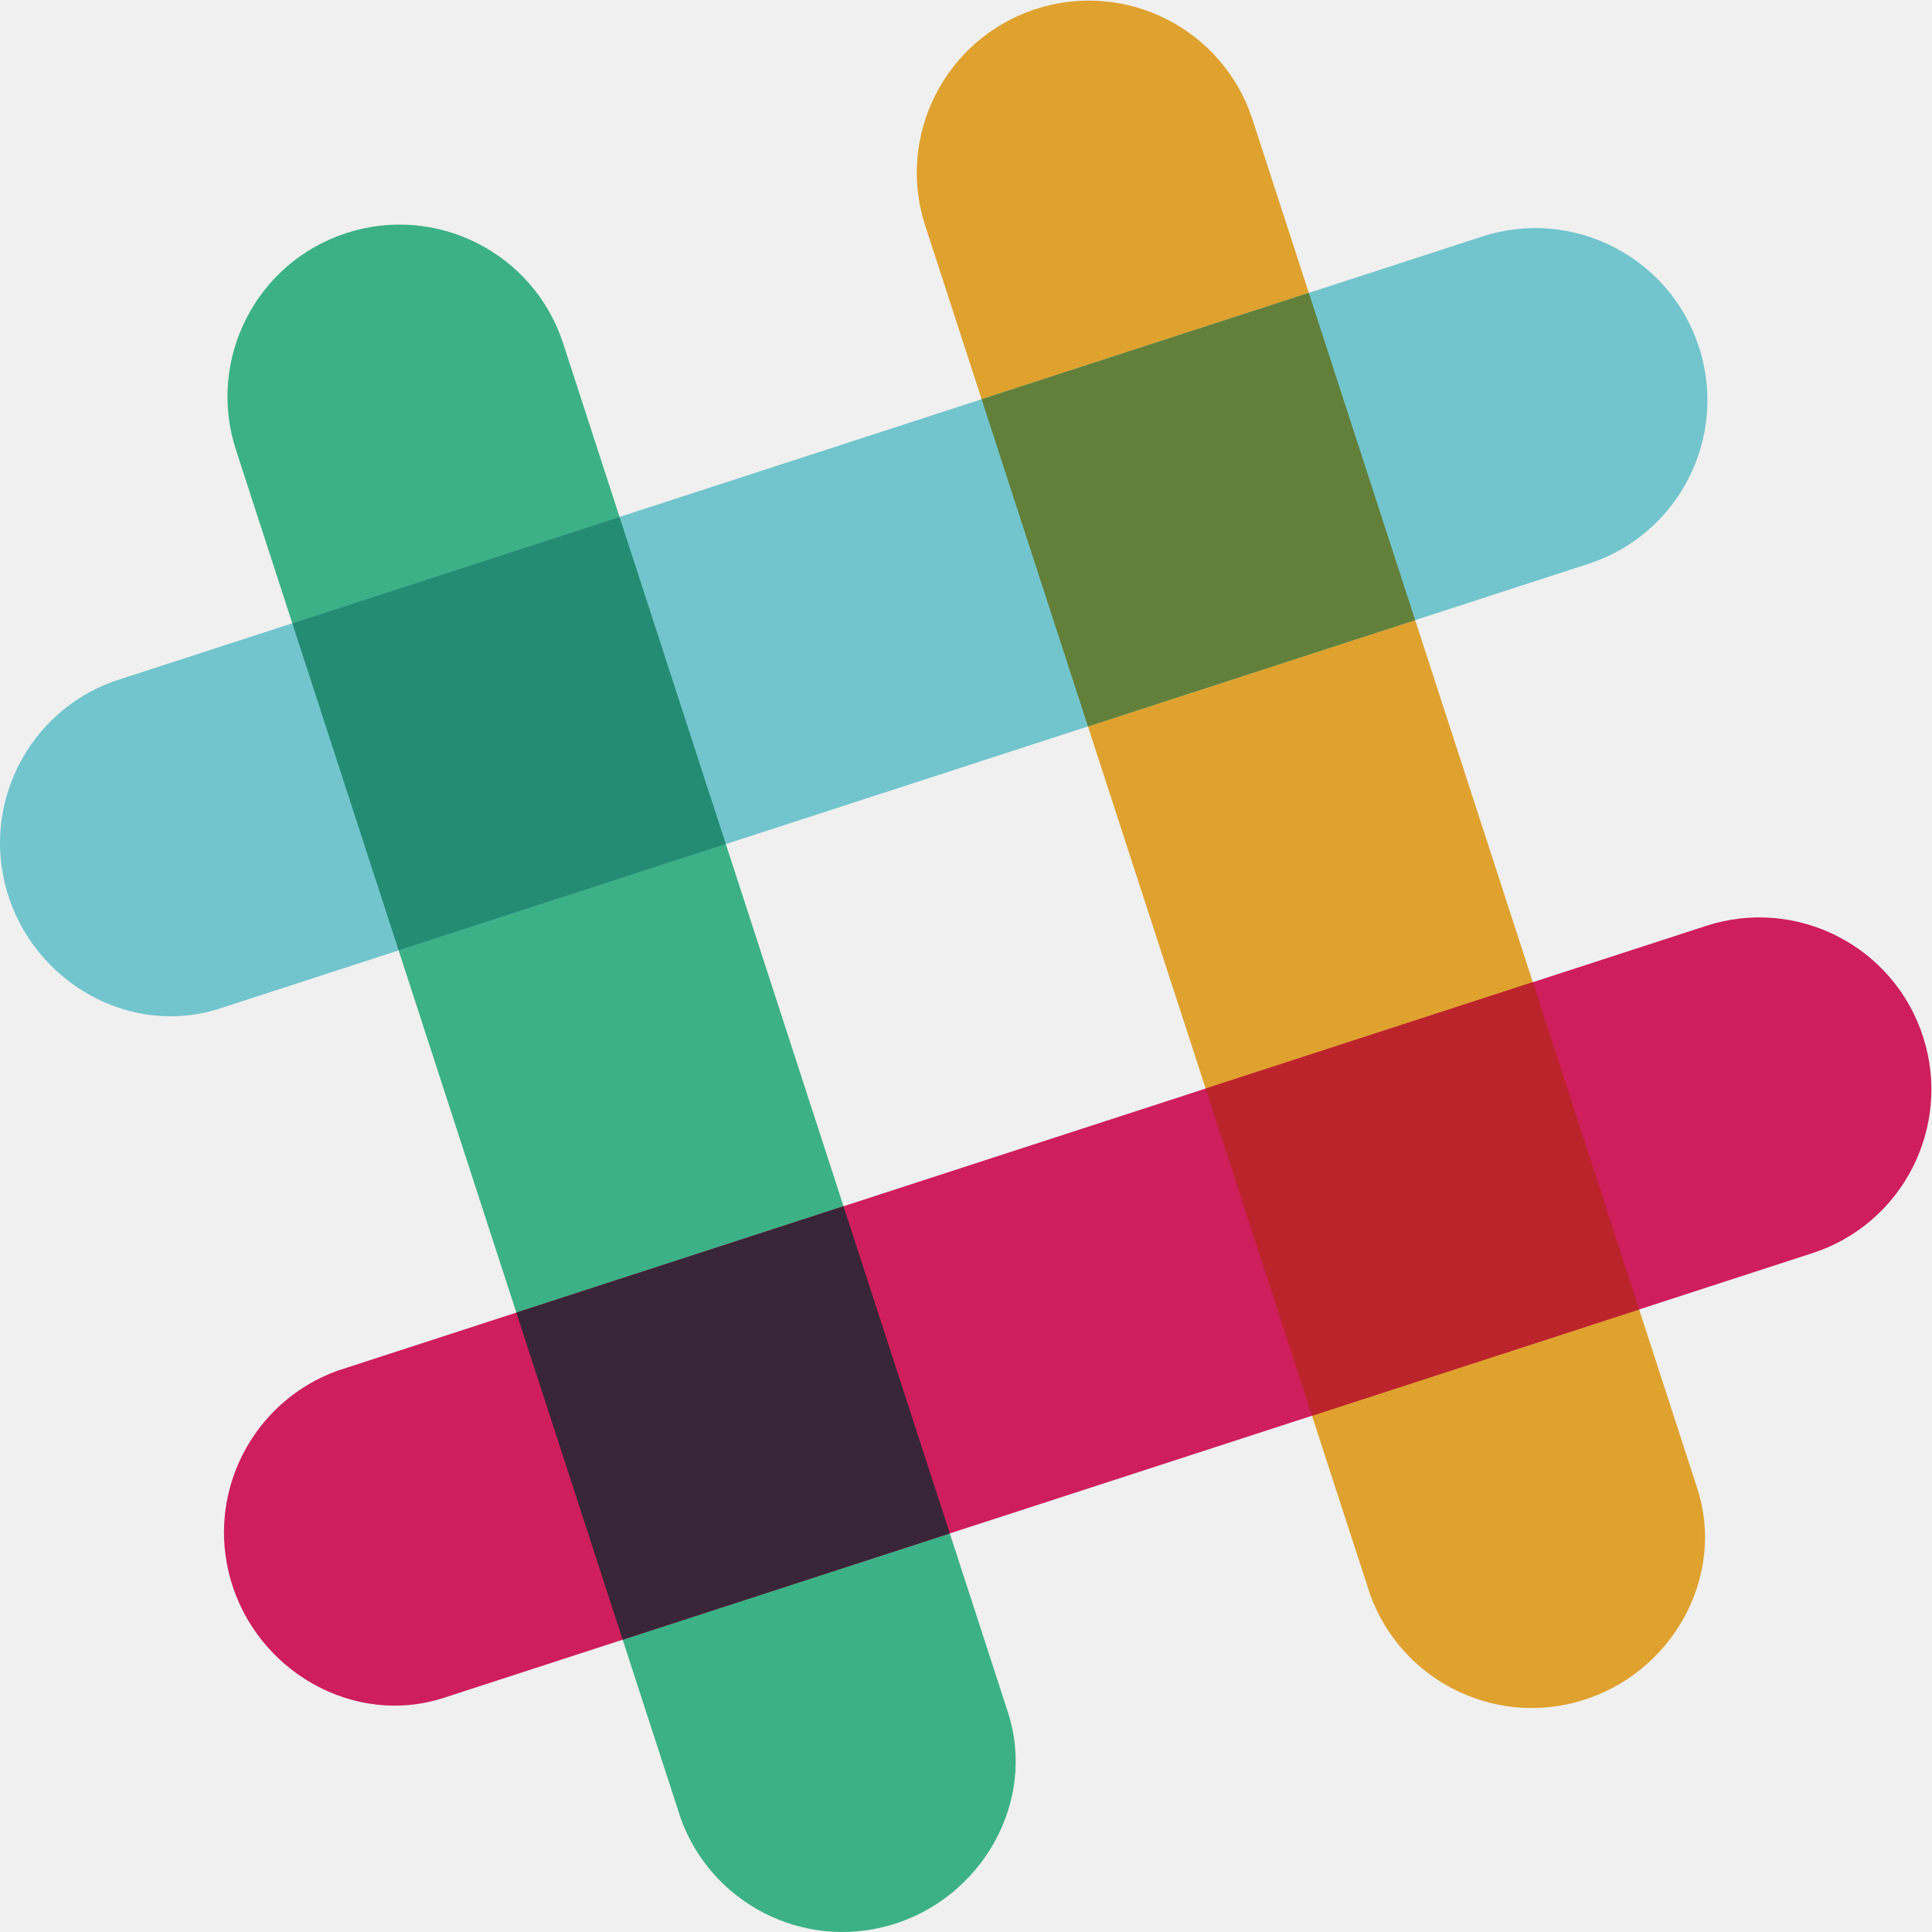
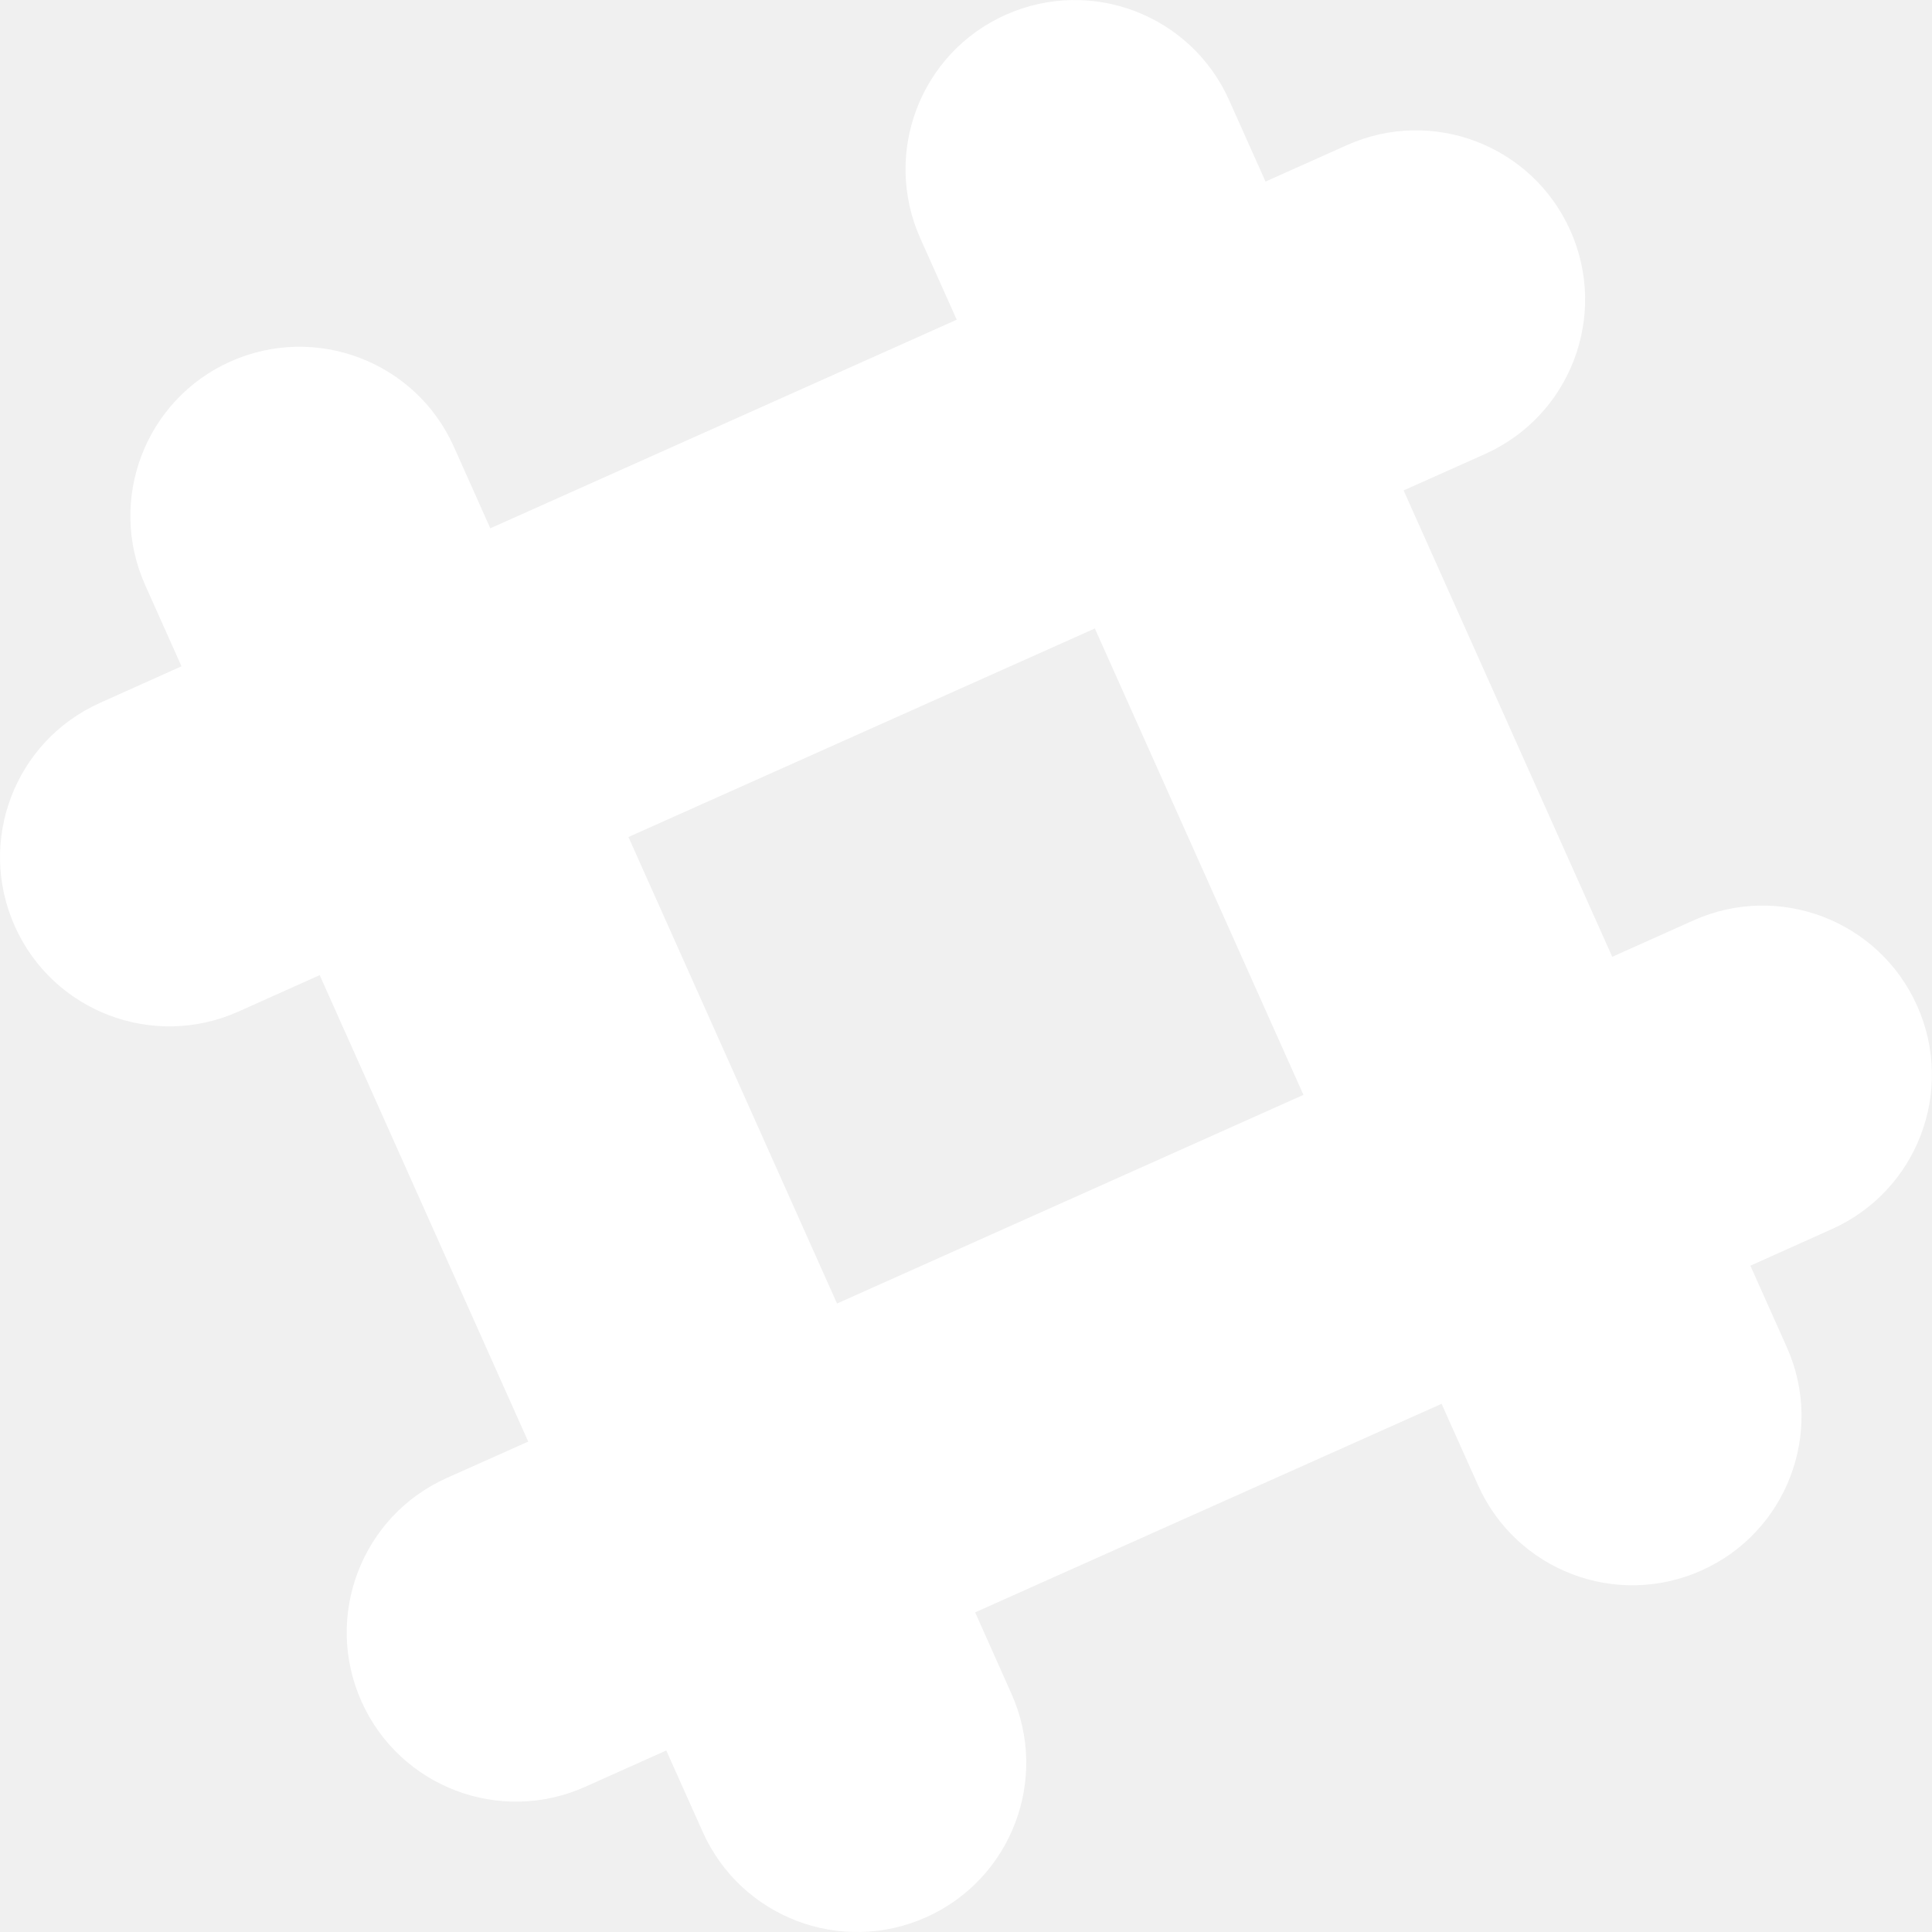
- <svg xmlns="http://www.w3.org/2000/svg" width="18px" height="18px" viewBox="0 0 256 256" version="1.1" preserveAspectRatio="xMidYMid">
+ <svg xmlns="http://www.w3.org/2000/svg" version="1.1" id="Capa_1" x="0px" y="0px" width="17px" height="17px" viewBox="0 0 31.444 31.443" style="enable-background:new 0 0 31.444 31.443;" xml:space="preserve">
  <g>
-     <path d="M165.964,15.838 C162.073,3.863 149.212,-2.69 137.239,1.202 C125.264,5.093 118.711,17.954 122.603,29.927 L181.55,211.292 C185.598,222.479 197.682,228.765 209.282,225.427 C221.381,221.944 228.757,209.093 224.896,197.21 C224.749,196.757 165.964,15.838 165.964,15.838" fill="#DFA22F" />
-     <path d="M74.626,45.516 C70.734,33.542 57.873,26.989 45.9,30.879 C33.924,34.77 27.371,47.631 31.263,59.606 L90.211,240.972 C94.258,252.158 106.343,258.445 117.943,255.104 C130.042,251.623 137.417,238.772 133.556,226.887 C133.41,226.436 74.626,45.516 74.626,45.516" fill="#3CB187" />
-     <path d="M240.162,166.045 C252.137,162.155 258.688,149.294 254.798,137.319 C250.907,125.346 238.046,118.792 226.073,122.683 L44.708,181.632 C33.521,185.678 27.235,197.762 30.573,209.362 C34.056,221.461 46.907,228.837 58.79,224.976 C59.243,224.829 240.162,166.045 240.162,166.045" fill="#CE1E5B" />
-     <path d="M82.508,217.271 C94.313,213.435 109.528,208.491 125.855,203.186 C122.02,191.381 117.076,176.164 111.769,159.834 L68.419,173.925 L82.508,217.271" fill="#392538" />
-     <path d="M173.847,187.591 C190.235,182.268 205.467,177.318 217.195,173.507 C213.359,161.702 208.413,146.48 203.107,130.147 L159.757,144.237 L173.847,187.591" fill="#BB242A" />
-     <path d="M210.484,74.706 C222.458,70.815 229.011,57.955 225.121,45.979 C221.23,34.006 208.369,27.453 196.394,31.343 L15.028,90.292 C3.842,94.338 -2.445,106.423 0.896,118.022 C4.377,130.121 17.228,137.497 29.113,133.636 C29.564,133.489 210.484,74.706 210.484,74.706" fill="#72C5CD" />
-     <path d="M52.822,125.933 C64.627,122.097 79.847,117.151 96.176,111.847 C90.853,95.457 85.903,80.225 82.092,68.495 L38.732,82.587 L52.822,125.933" fill="#248C73" />
-     <path d="M144.159,96.256 C160.552,90.93 175.786,85.98 187.516,82.168 C182.19,65.775 177.24,50.539 173.427,38.807 L130.069,52.9 L144.159,96.256" fill="#62803A" />
+     <path d="M31.202,16.369c-0.62-1.388-2.249-2.011-3.637-1.391l-1.325,0.594l-3.396-7.591l1.325-0.592   c1.388-0.622,2.01-2.25,1.389-3.637c-0.62-1.389-2.248-2.012-3.637-1.39l-1.324,0.593l-0.593-1.326   c-0.621-1.388-2.249-2.009-3.637-1.388c-1.388,0.62-2.009,2.247-1.389,3.637l0.593,1.325L7.98,8.598L7.388,7.273   c-0.621-1.39-2.249-2.009-3.637-1.39C2.363,6.504,1.742,8.132,2.362,9.52l0.592,1.324L1.63,11.438   c-1.388,0.621-2.01,2.247-1.389,3.636c0.62,1.388,2.249,2.01,3.637,1.39l1.325-0.594l3.394,7.592l-1.325,0.592   c-1.388,0.621-2.009,2.25-1.389,3.637c0.621,1.389,2.249,2.011,3.637,1.391l1.324-0.593l0.593,1.325   c0.621,1.389,2.249,2.01,3.637,1.389c1.387-0.62,2.009-2.248,1.388-3.636l-0.591-1.326l7.591-3.394l0.592,1.321   c0.621,1.391,2.248,2.013,3.637,1.392c1.388-0.619,2.01-2.248,1.389-3.637l-0.592-1.324l1.323-0.594   C31.201,19.384,31.823,17.757,31.202,16.369z M13.623,21.215l-3.395-7.593l7.591-3.394l3.395,7.591L13.623,21.215z" fill="#FFFFFF" />
  </g>
+   <g>
+ </g>
+   <g>
+ </g>
+   <g>
+ </g>
+   <g>
+ </g>
+   <g>
+ </g>
+   <g>
+ </g>
+   <g>
+ </g>
+   <g>
+ </g>
+   <g>
+ </g>
+   <g>
+ </g>
+   <g>
+ </g>
+   <g>
+ </g>
+   <g>
+ </g>
+   <g>
+ </g>
+   <g>
+ </g>
</svg>
